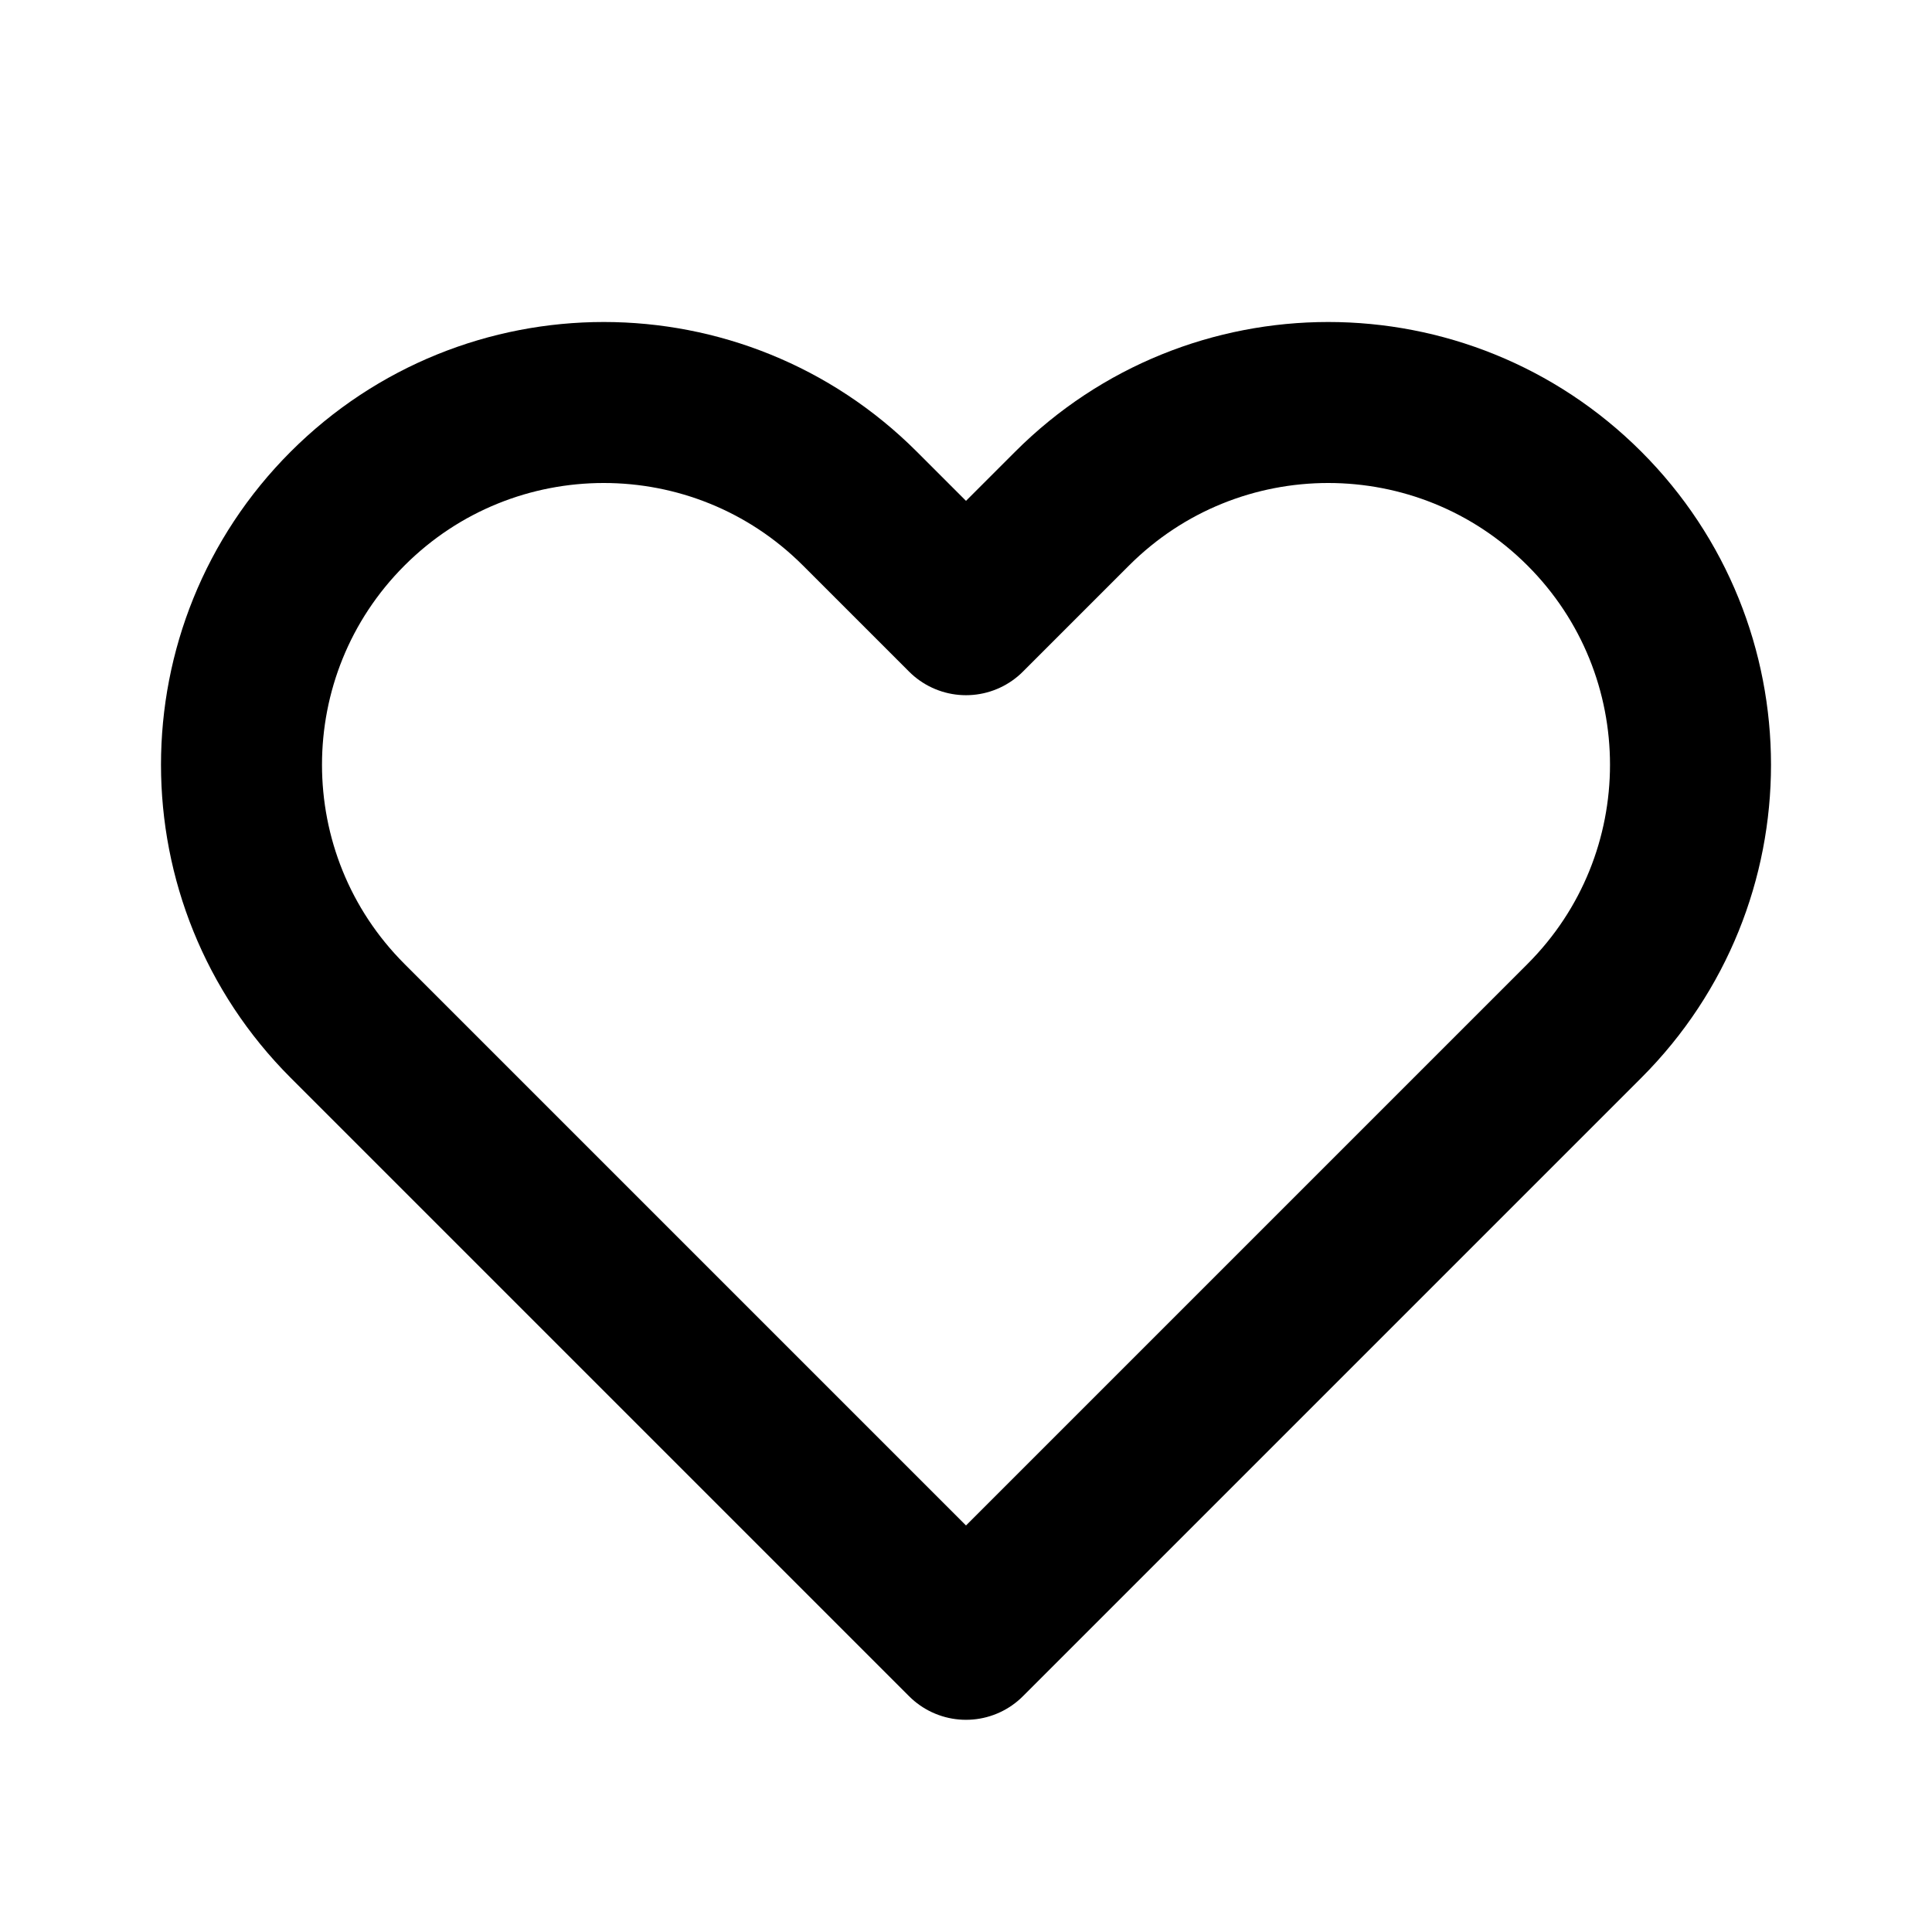
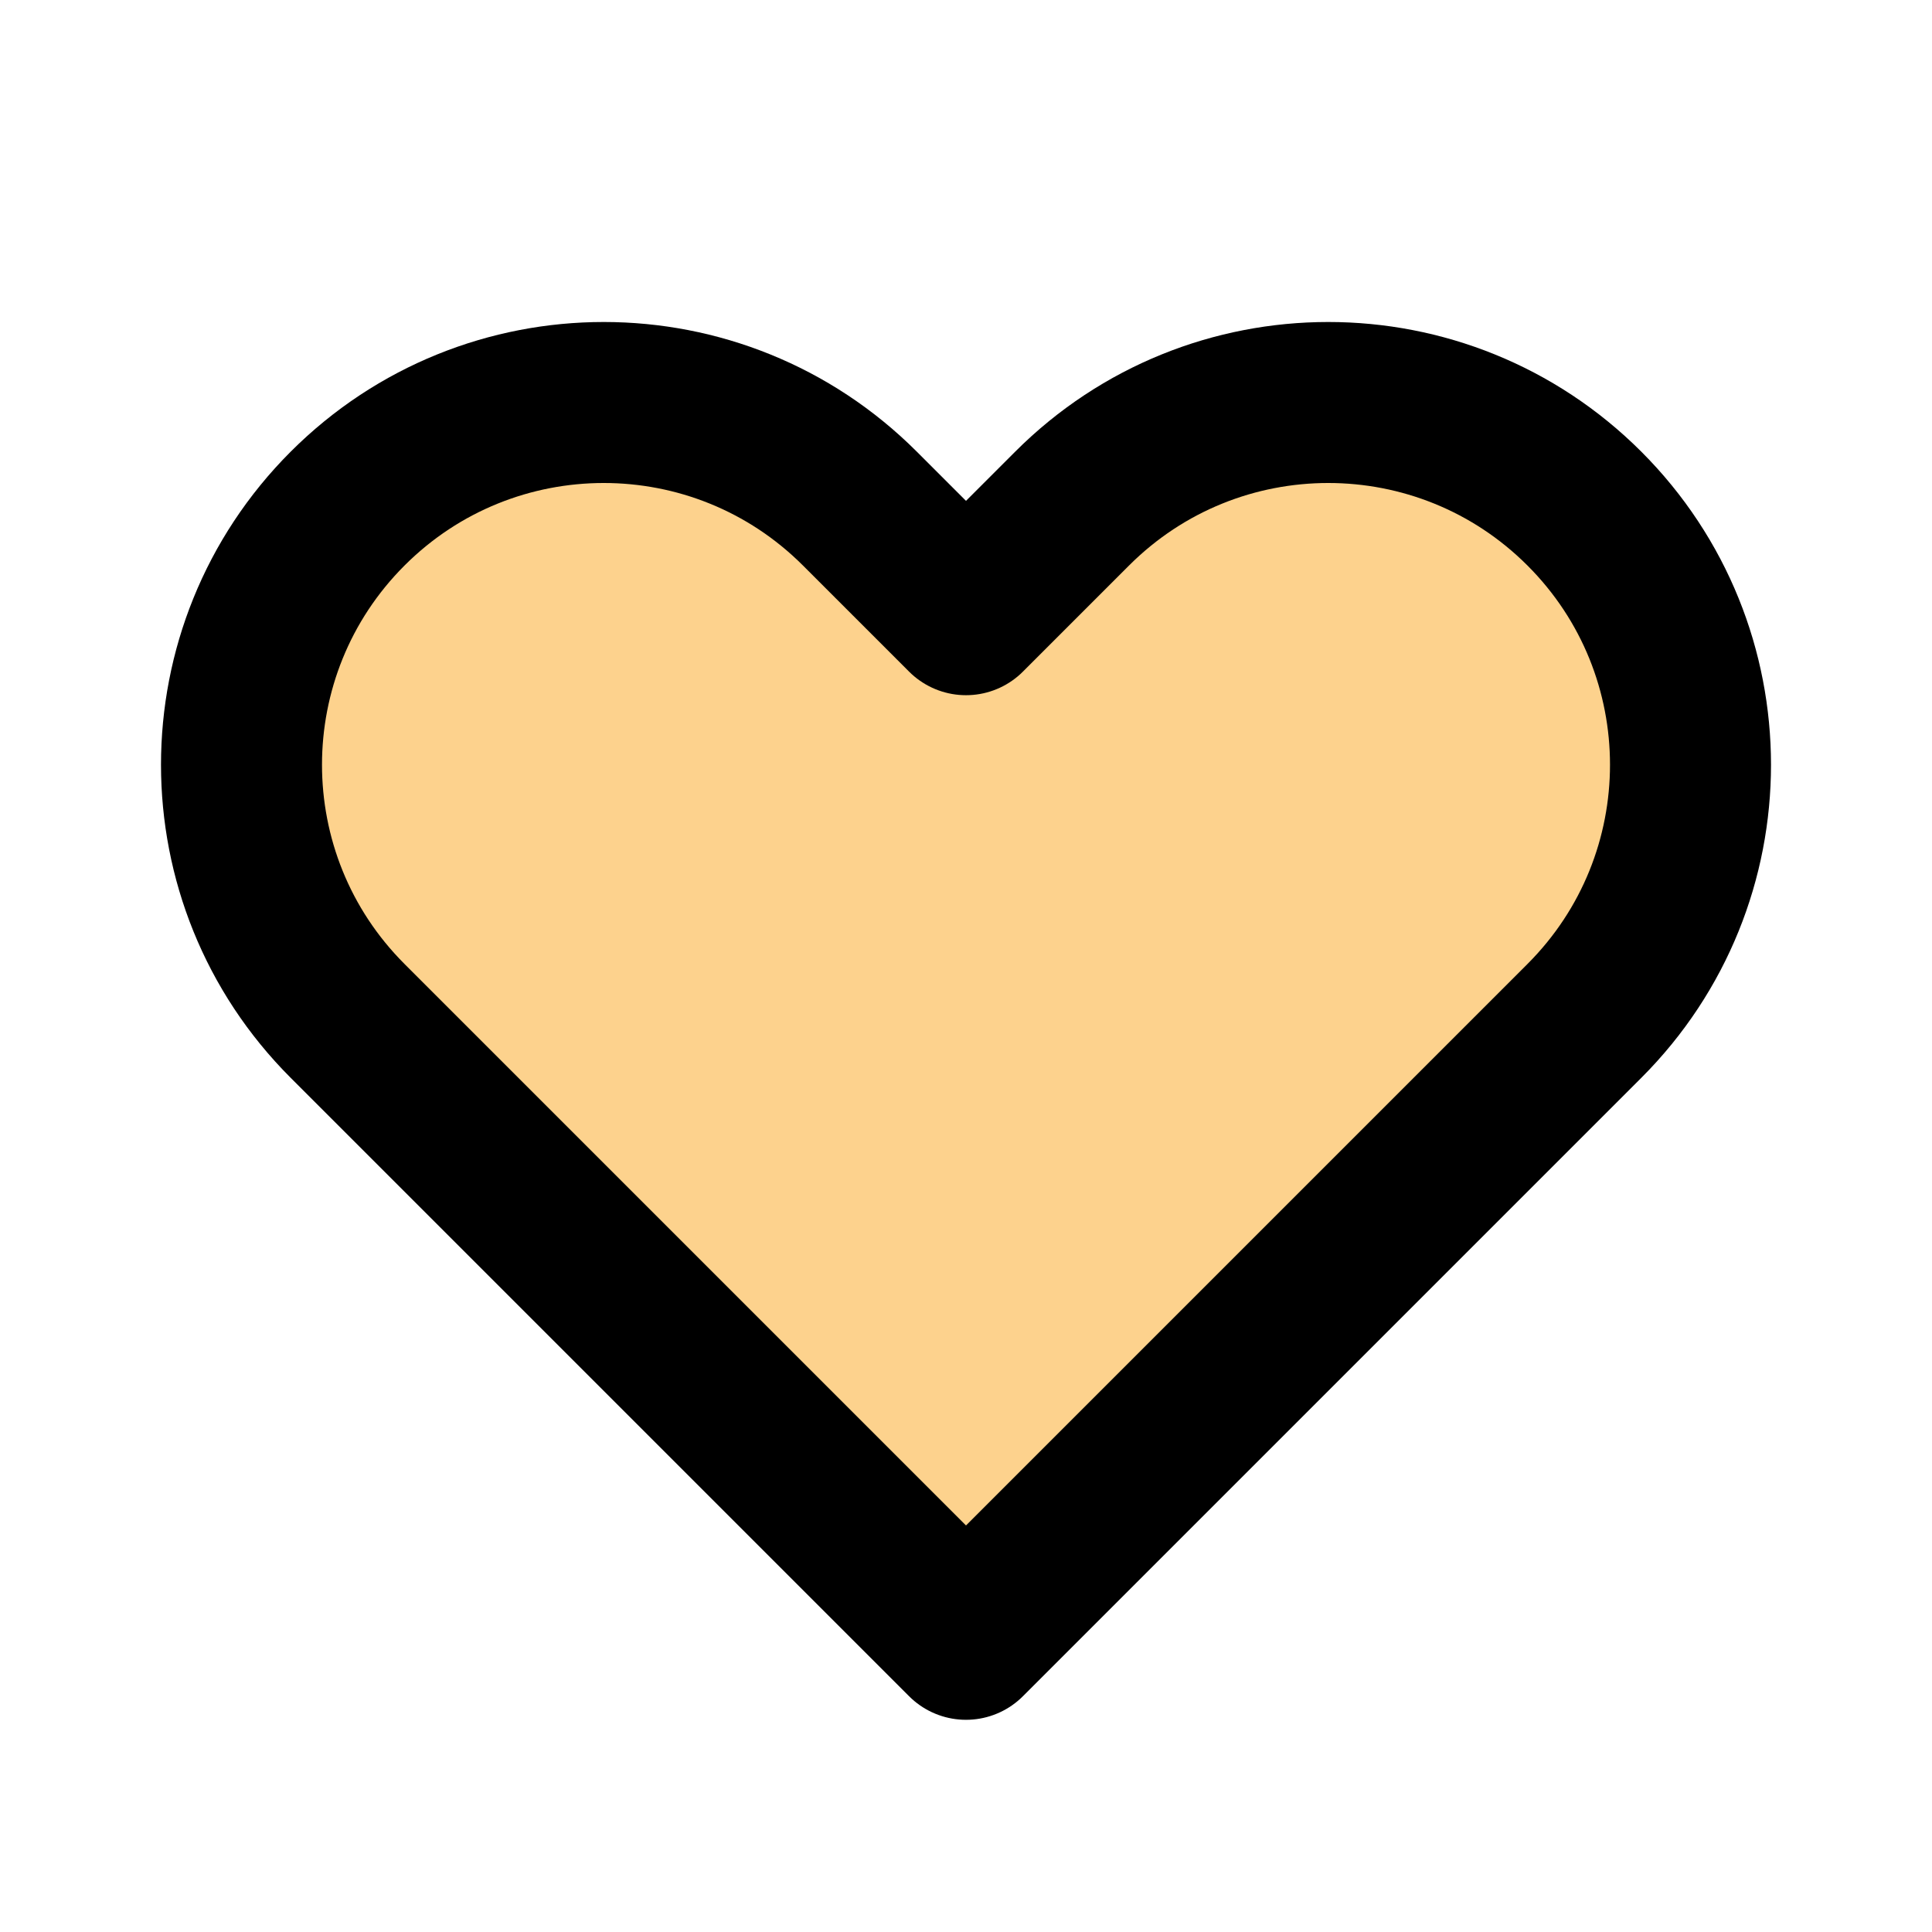
- <svg xmlns="http://www.w3.org/2000/svg" class="h-6 w-6" fill="none" viewBox="0 0 24 24" stroke="currentColor">
-   <path stroke-linecap="round" stroke-linejoin="round" stroke-width="2" d="M4.318 6.318a4.5 4.5 0 000 6.364L12 20.364l7.682-7.682a4.5 4.5 0 00-6.364-6.364L12 7.636l-1.318-1.318a4.5 4.5 0 00-6.364 0z" />
+ <svg xmlns="http://www.w3.org/2000/svg" class="h-6 w-6" fill="#fdd28d" viewBox="0 0 24 24" stroke="currentColor">
+   <path stroke-linecap="round" color="secondary-darker" stroke-linejoin="round" stroke-width="2" d="M4.318 6.318a4.5 4.5 0 000 6.364L12 20.364l7.682-7.682a4.5 4.5 0 00-6.364-6.364L12 7.636l-1.318-1.318a4.5 4.5 0 00-6.364 0z" />
</svg>
